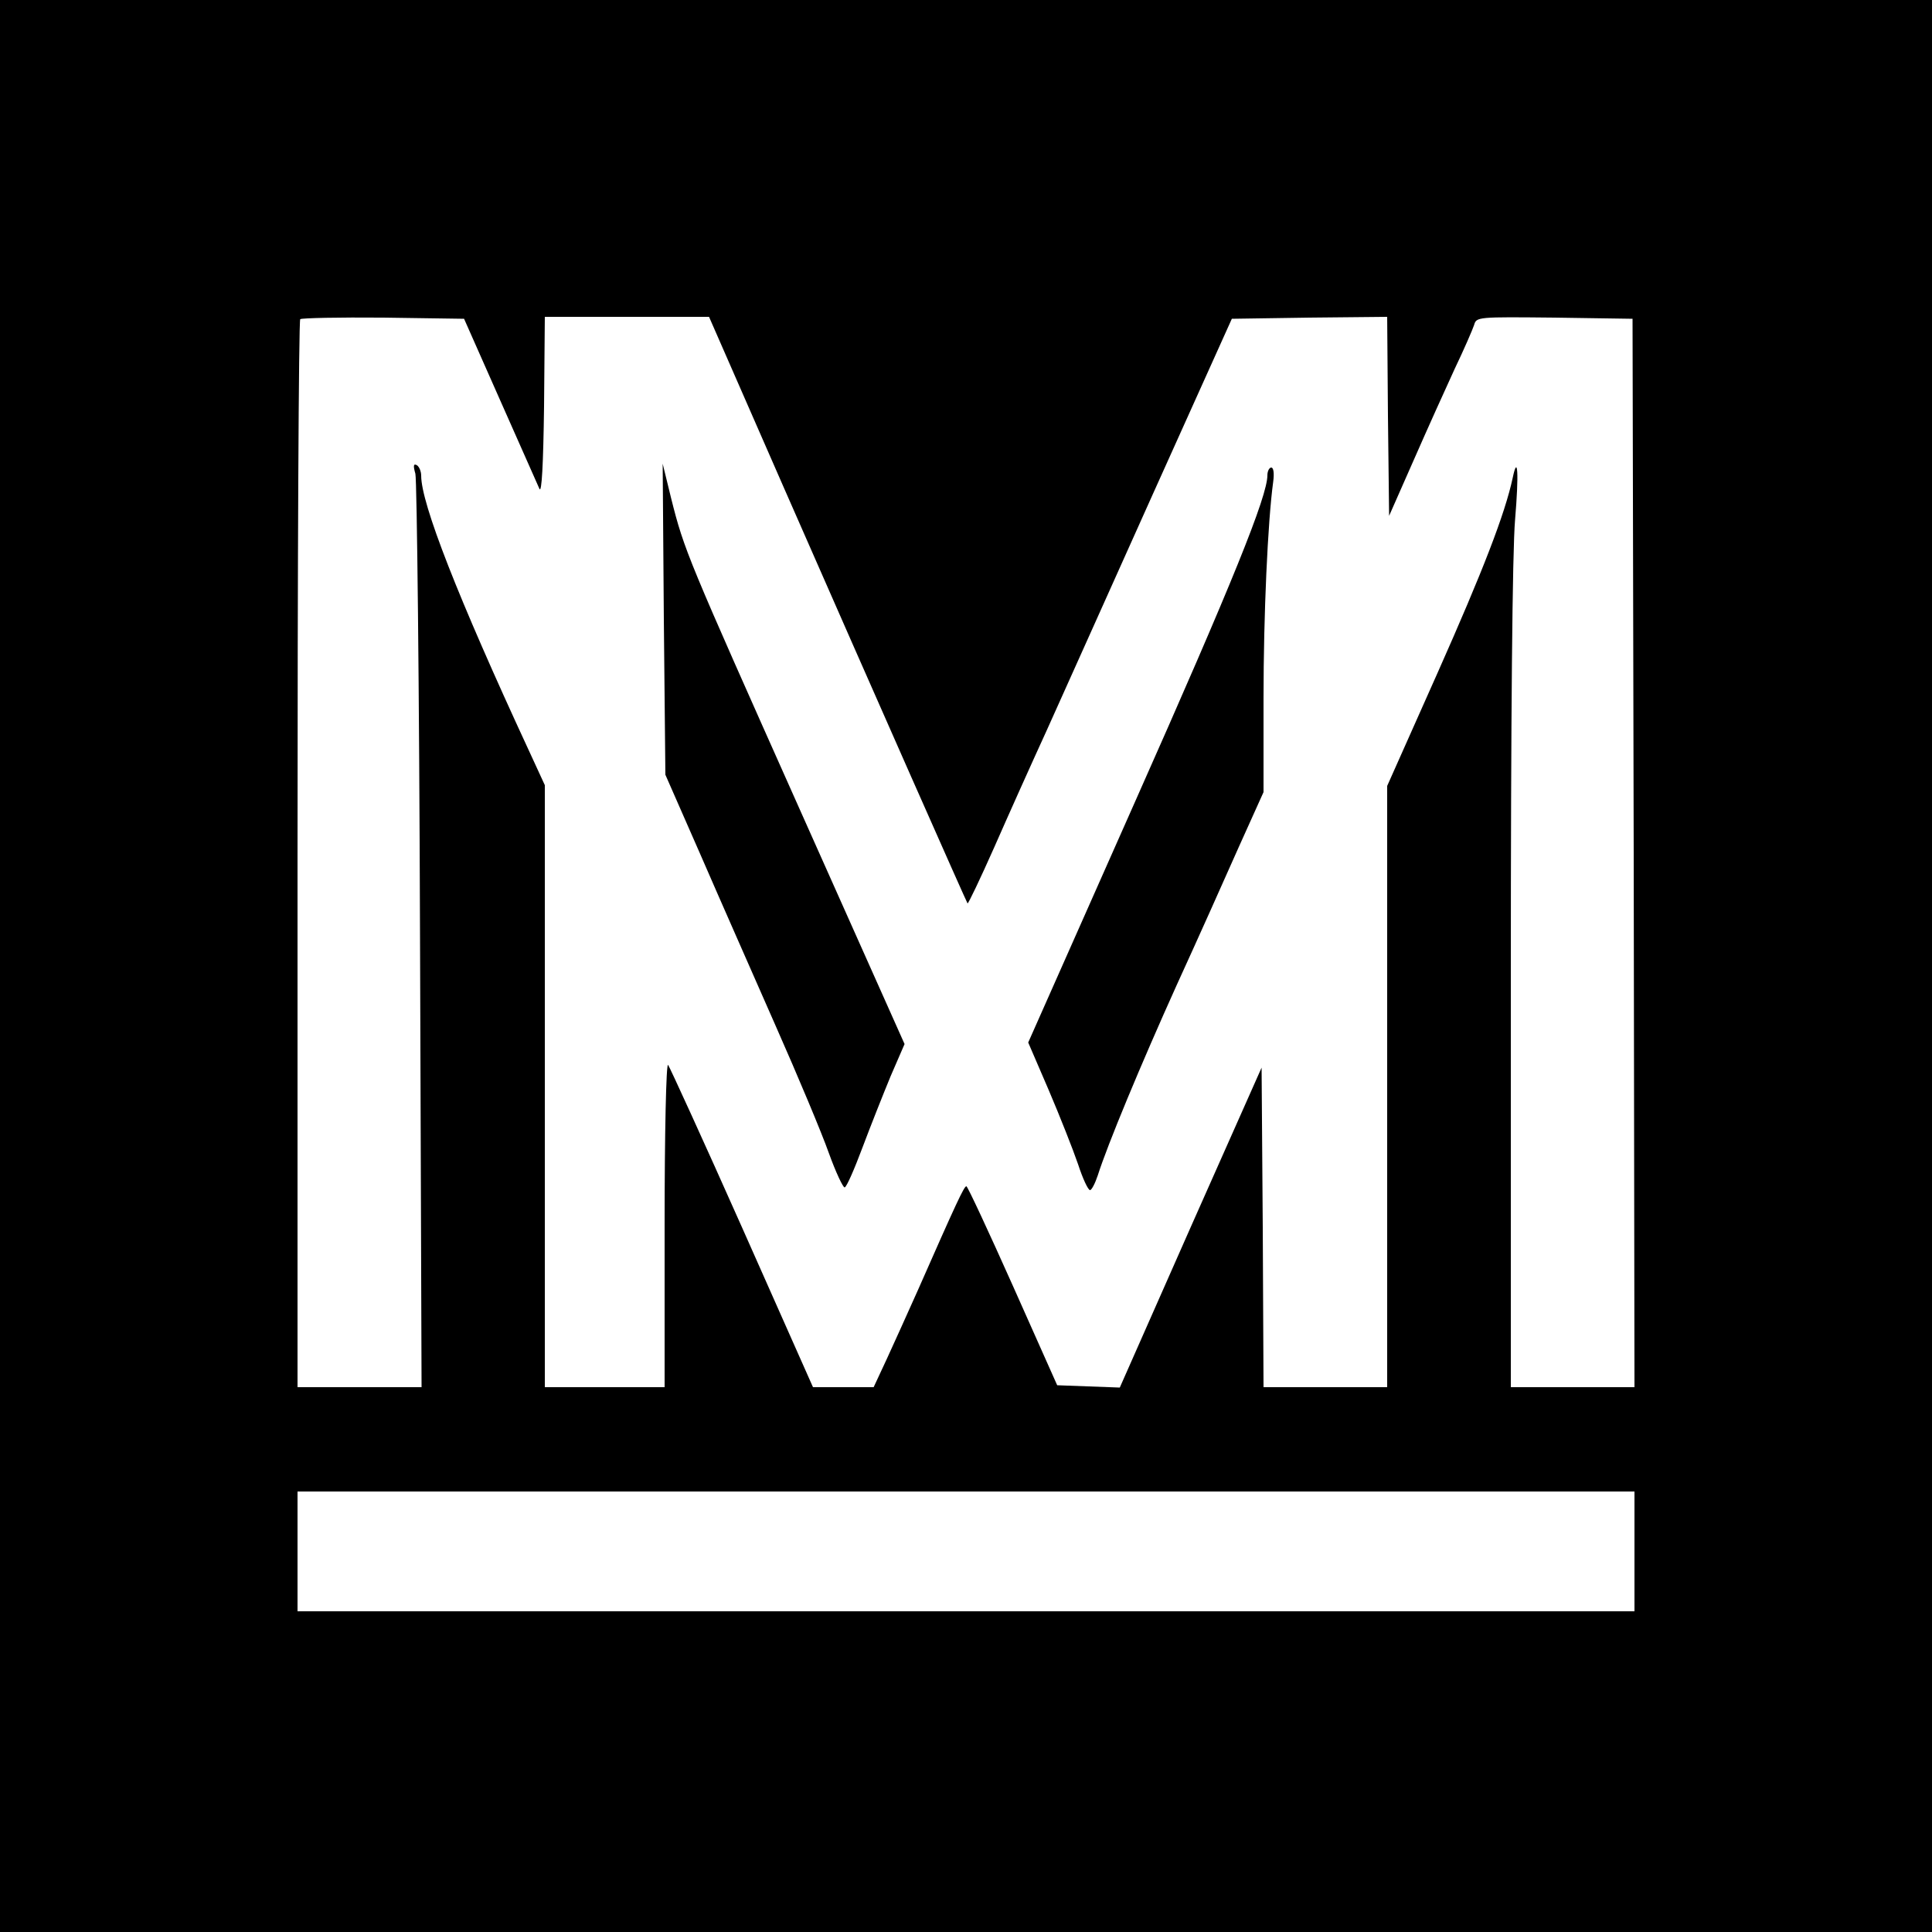
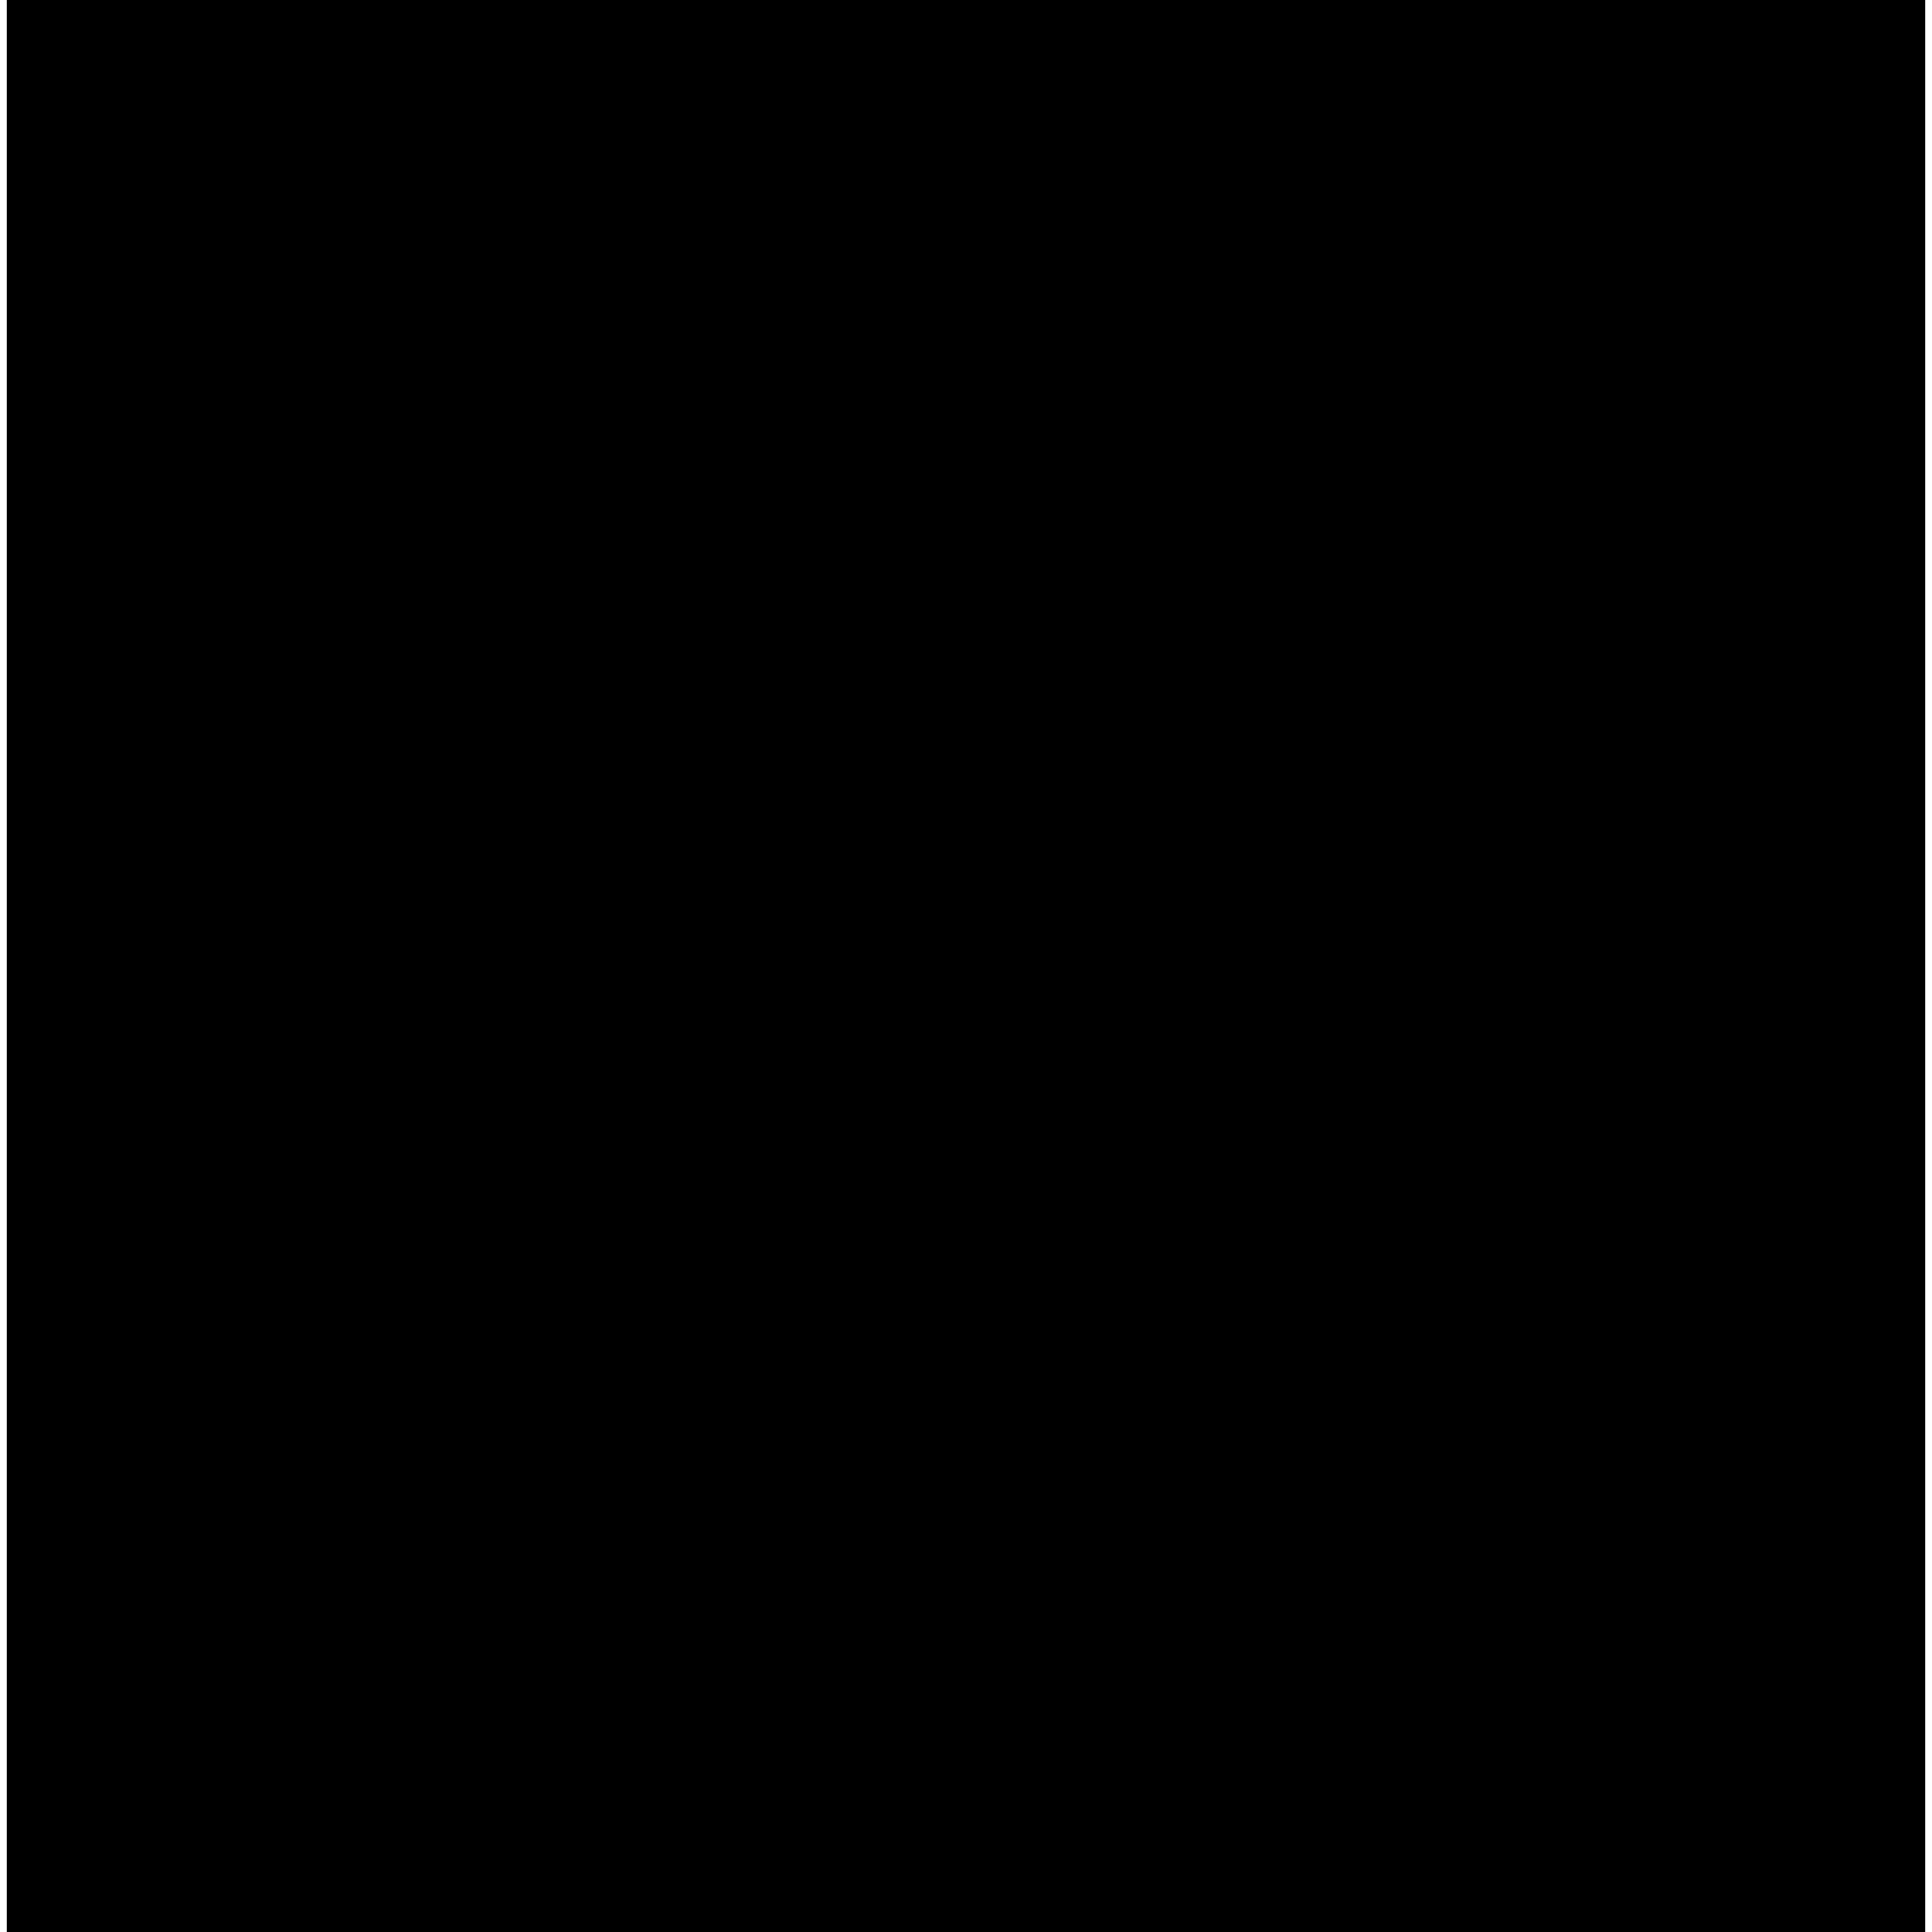
- <svg xmlns="http://www.w3.org/2000/svg" version="1.0" width="500pt" height="500pt" viewBox="0 0 500 500" preserveAspectRatio="xMidYMid meet">
-   <g transform="translate(0,500) scale(0.1,-0.1)" fill="#000000" stroke="none">
-     <path d="M0 2500 l0 -2500 2500 0 2500 0 0 2500 0 2500 -2500 0 -2500 0 0 -2500z m1294 1465 c51 -115 97 -219 102 -230 6 -13 10 63 12 213 l2 232 213 0 212 0 194 -443 c248 -565 472 -1071 475 -1075 2 -1 33 64 69 145 36 82 97 218 136 303 38 85 162 360 274 610 l205 455 201 3 201 2 2 -257 3 -258 64 145 c35 80 83 186 106 236 24 50 46 101 50 113 6 21 9 21 208 19 l202 -3 3 -1382 2 -1383 -160 0 -160 0 0 1059 c0 675 4 1106 11 1186 10 120 7 171 -6 109 -20 -94 -78 -243 -194 -504 l-131 -294 0 -778 0 -778 -160 0 -160 0 -2 414 -3 413 -184 -414 -183 -414 -81 3 -81 3 -115 258 c-63 141 -117 257 -120 257 -6 0 -26 -43 -126 -270 -26 -58 -62 -138 -80 -177 l-34 -73 -78 0 -79 0 -183 412 c-101 227 -188 417 -192 422 -5 6 -9 -178 -9 -412 l0 -422 -155 0 -155 0 0 779 0 779 -41 89 c-185 399 -279 640 -279 712 0 11 -5 23 -11 27 -9 5 -10 -1 -4 -22 4 -16 10 -554 12 -1196 l4 -1168 -160 0 -161 0 0 1378 c0 758 3 1382 7 1386 4 3 101 5 215 4 l209 -3 93 -210z m2936 -2980 l0 -155 -1730 0 -1730 0 0 155 0 155 1730 0 1730 0 0 -155z" />
-     <path d="M1718 3397 l4 -402 90 -205 c49 -113 137 -312 195 -444 58 -131 120 -279 138 -330 18 -50 37 -90 41 -89 5 1 25 47 46 103 21 56 54 139 73 185 l36 83 -272 609 c-291 652 -298 668 -332 803 l-22 90 3 -403z" />
-     <path d="M3280 3770 c0 -54 -90 -277 -343 -846 l-276 -622 53 -123 c29 -68 63 -154 76 -192 12 -37 26 -67 31 -67 4 0 13 17 20 38 25 79 111 286 204 492 54 118 126 279 161 358 l64 142 0 243 c0 217 11 458 25 560 3 22 1 37 -5 37 -5 0 -10 -9 -10 -20z" />
+ <svg xmlns="http://www.w3.org/2000/svg" version="1.0" width="1995pt" height="1995pt" viewBox="0 0 1995 1995" preserveAspectRatio="xMidYMid meet">
+   <g transform="translate(0,1995) scale(0.1,-0.1)" fill="#000000" stroke="none">
+     <path d="M70 9975 l0 -9975 9905 0 9905 0 0 9975 0 9975 -9905 0 -9905 0 0 -9975z" />
  </g>
</svg>
